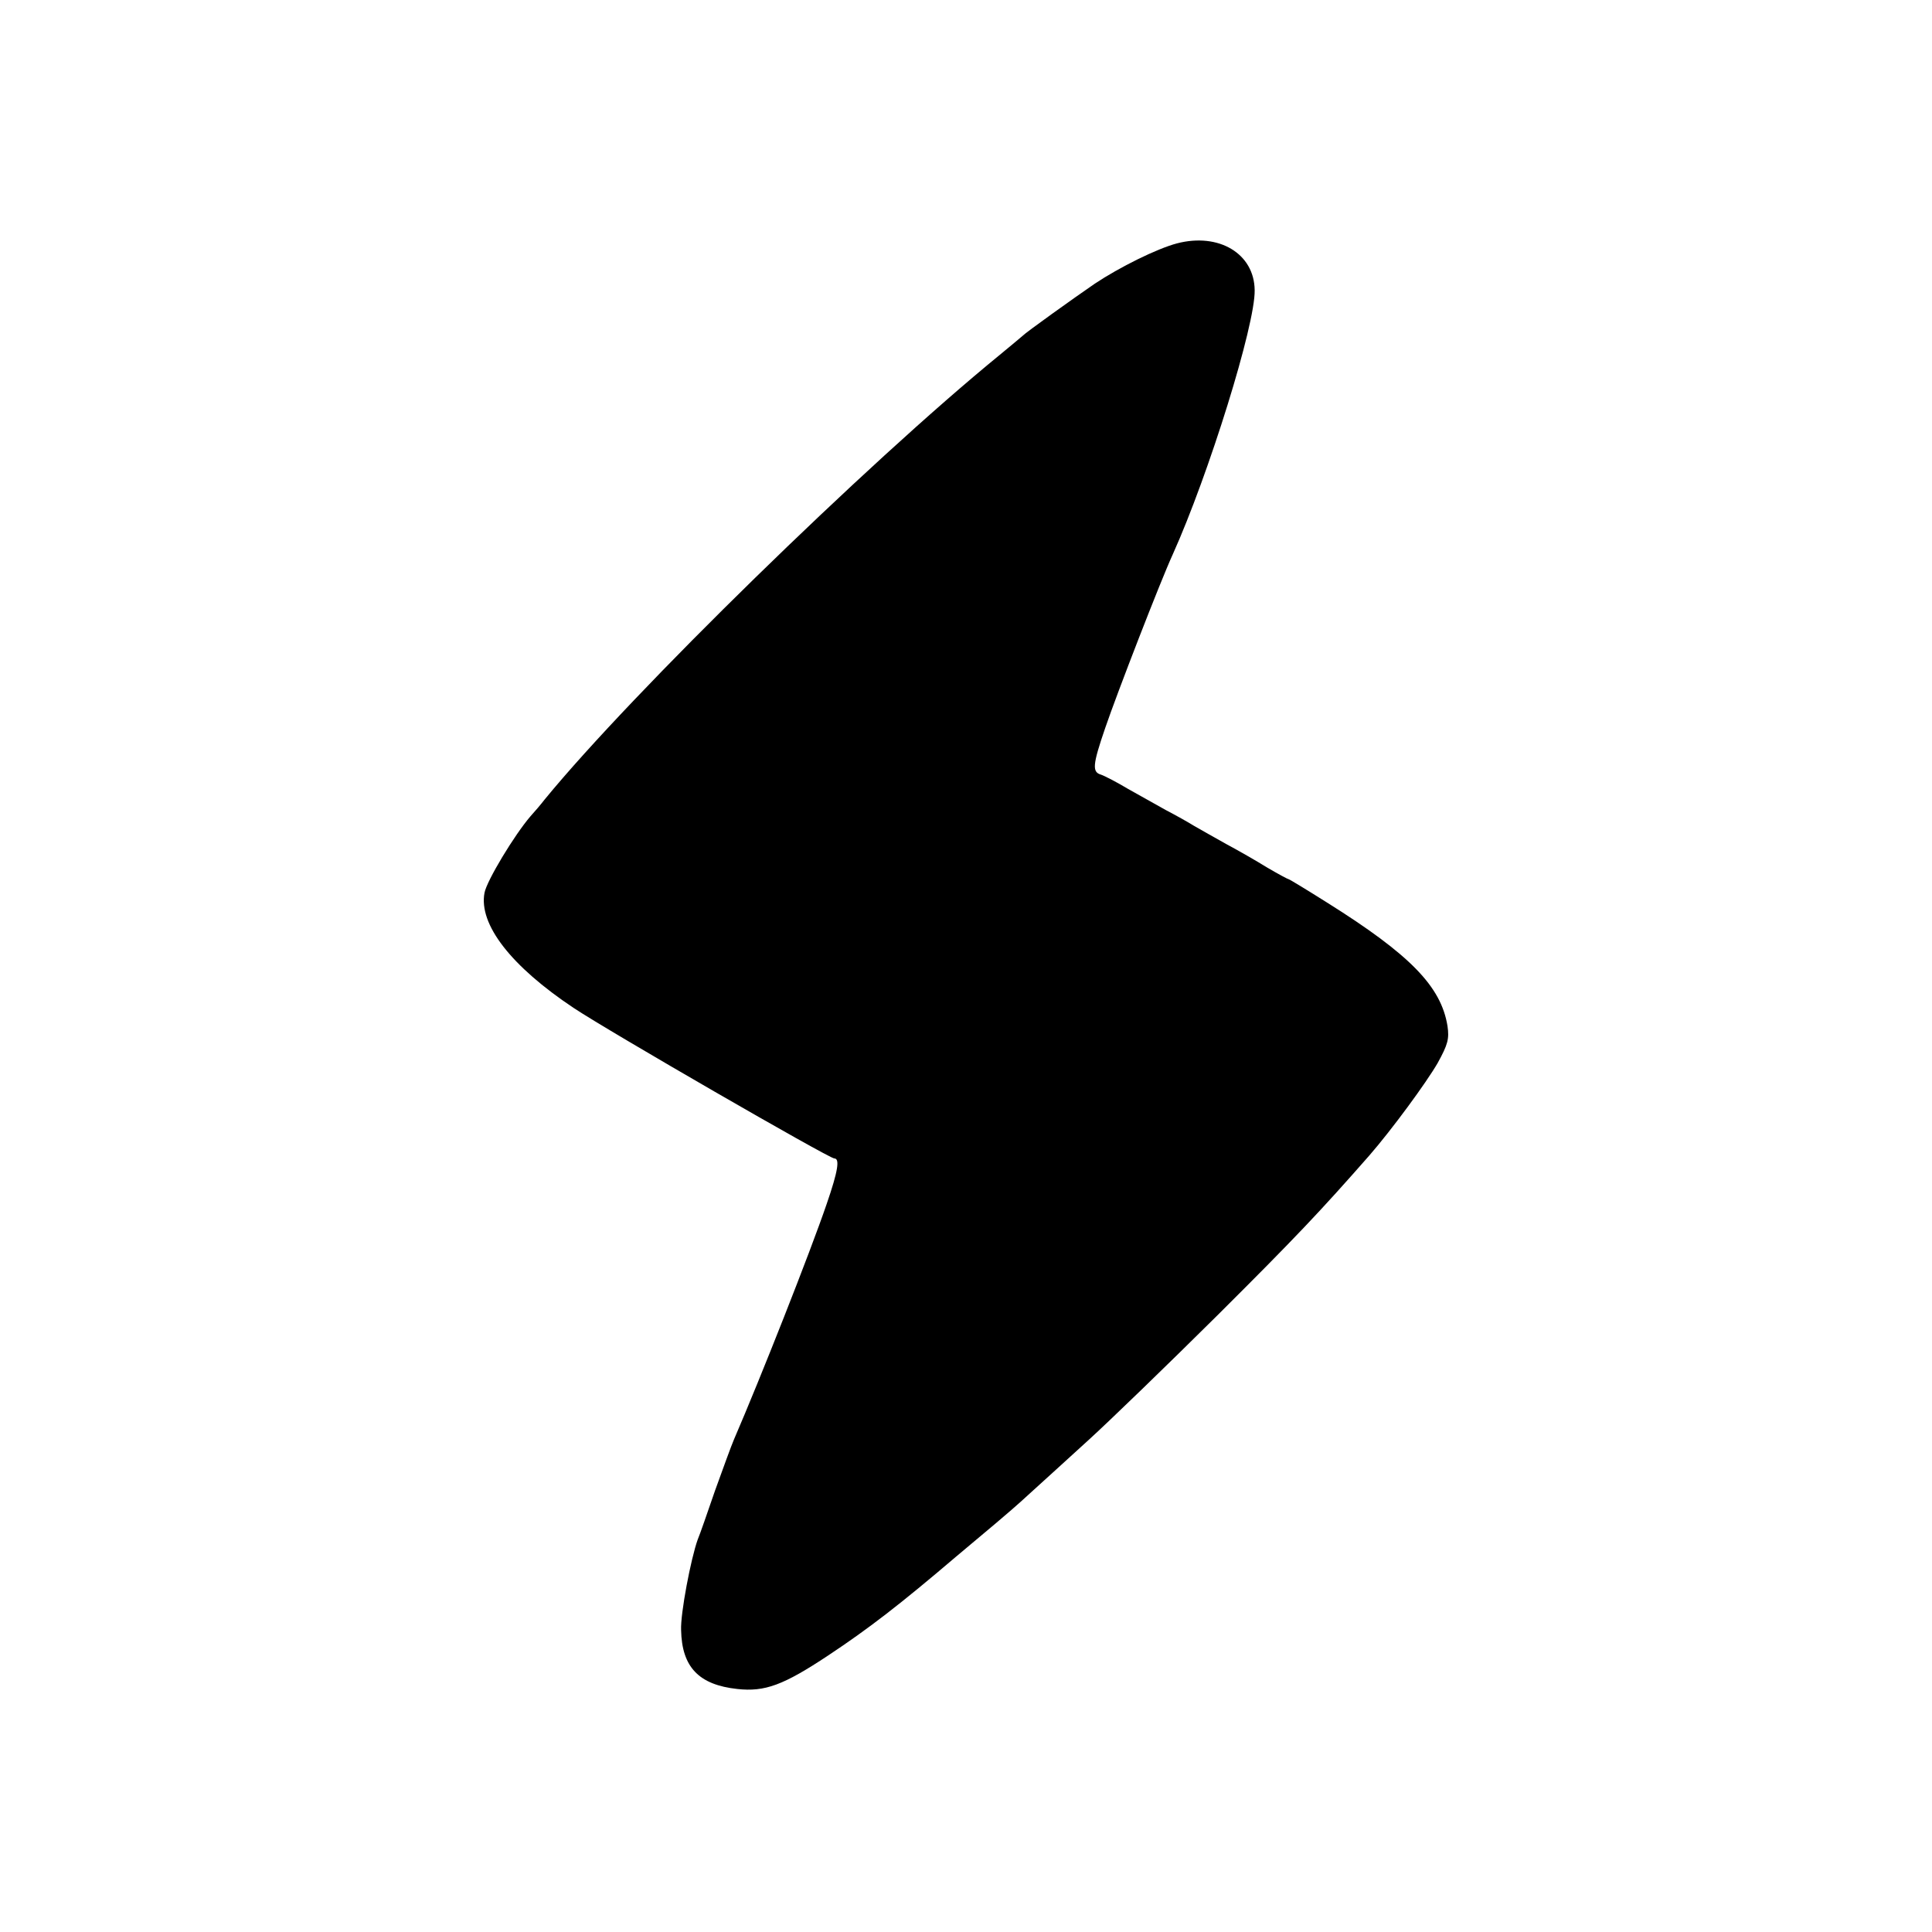
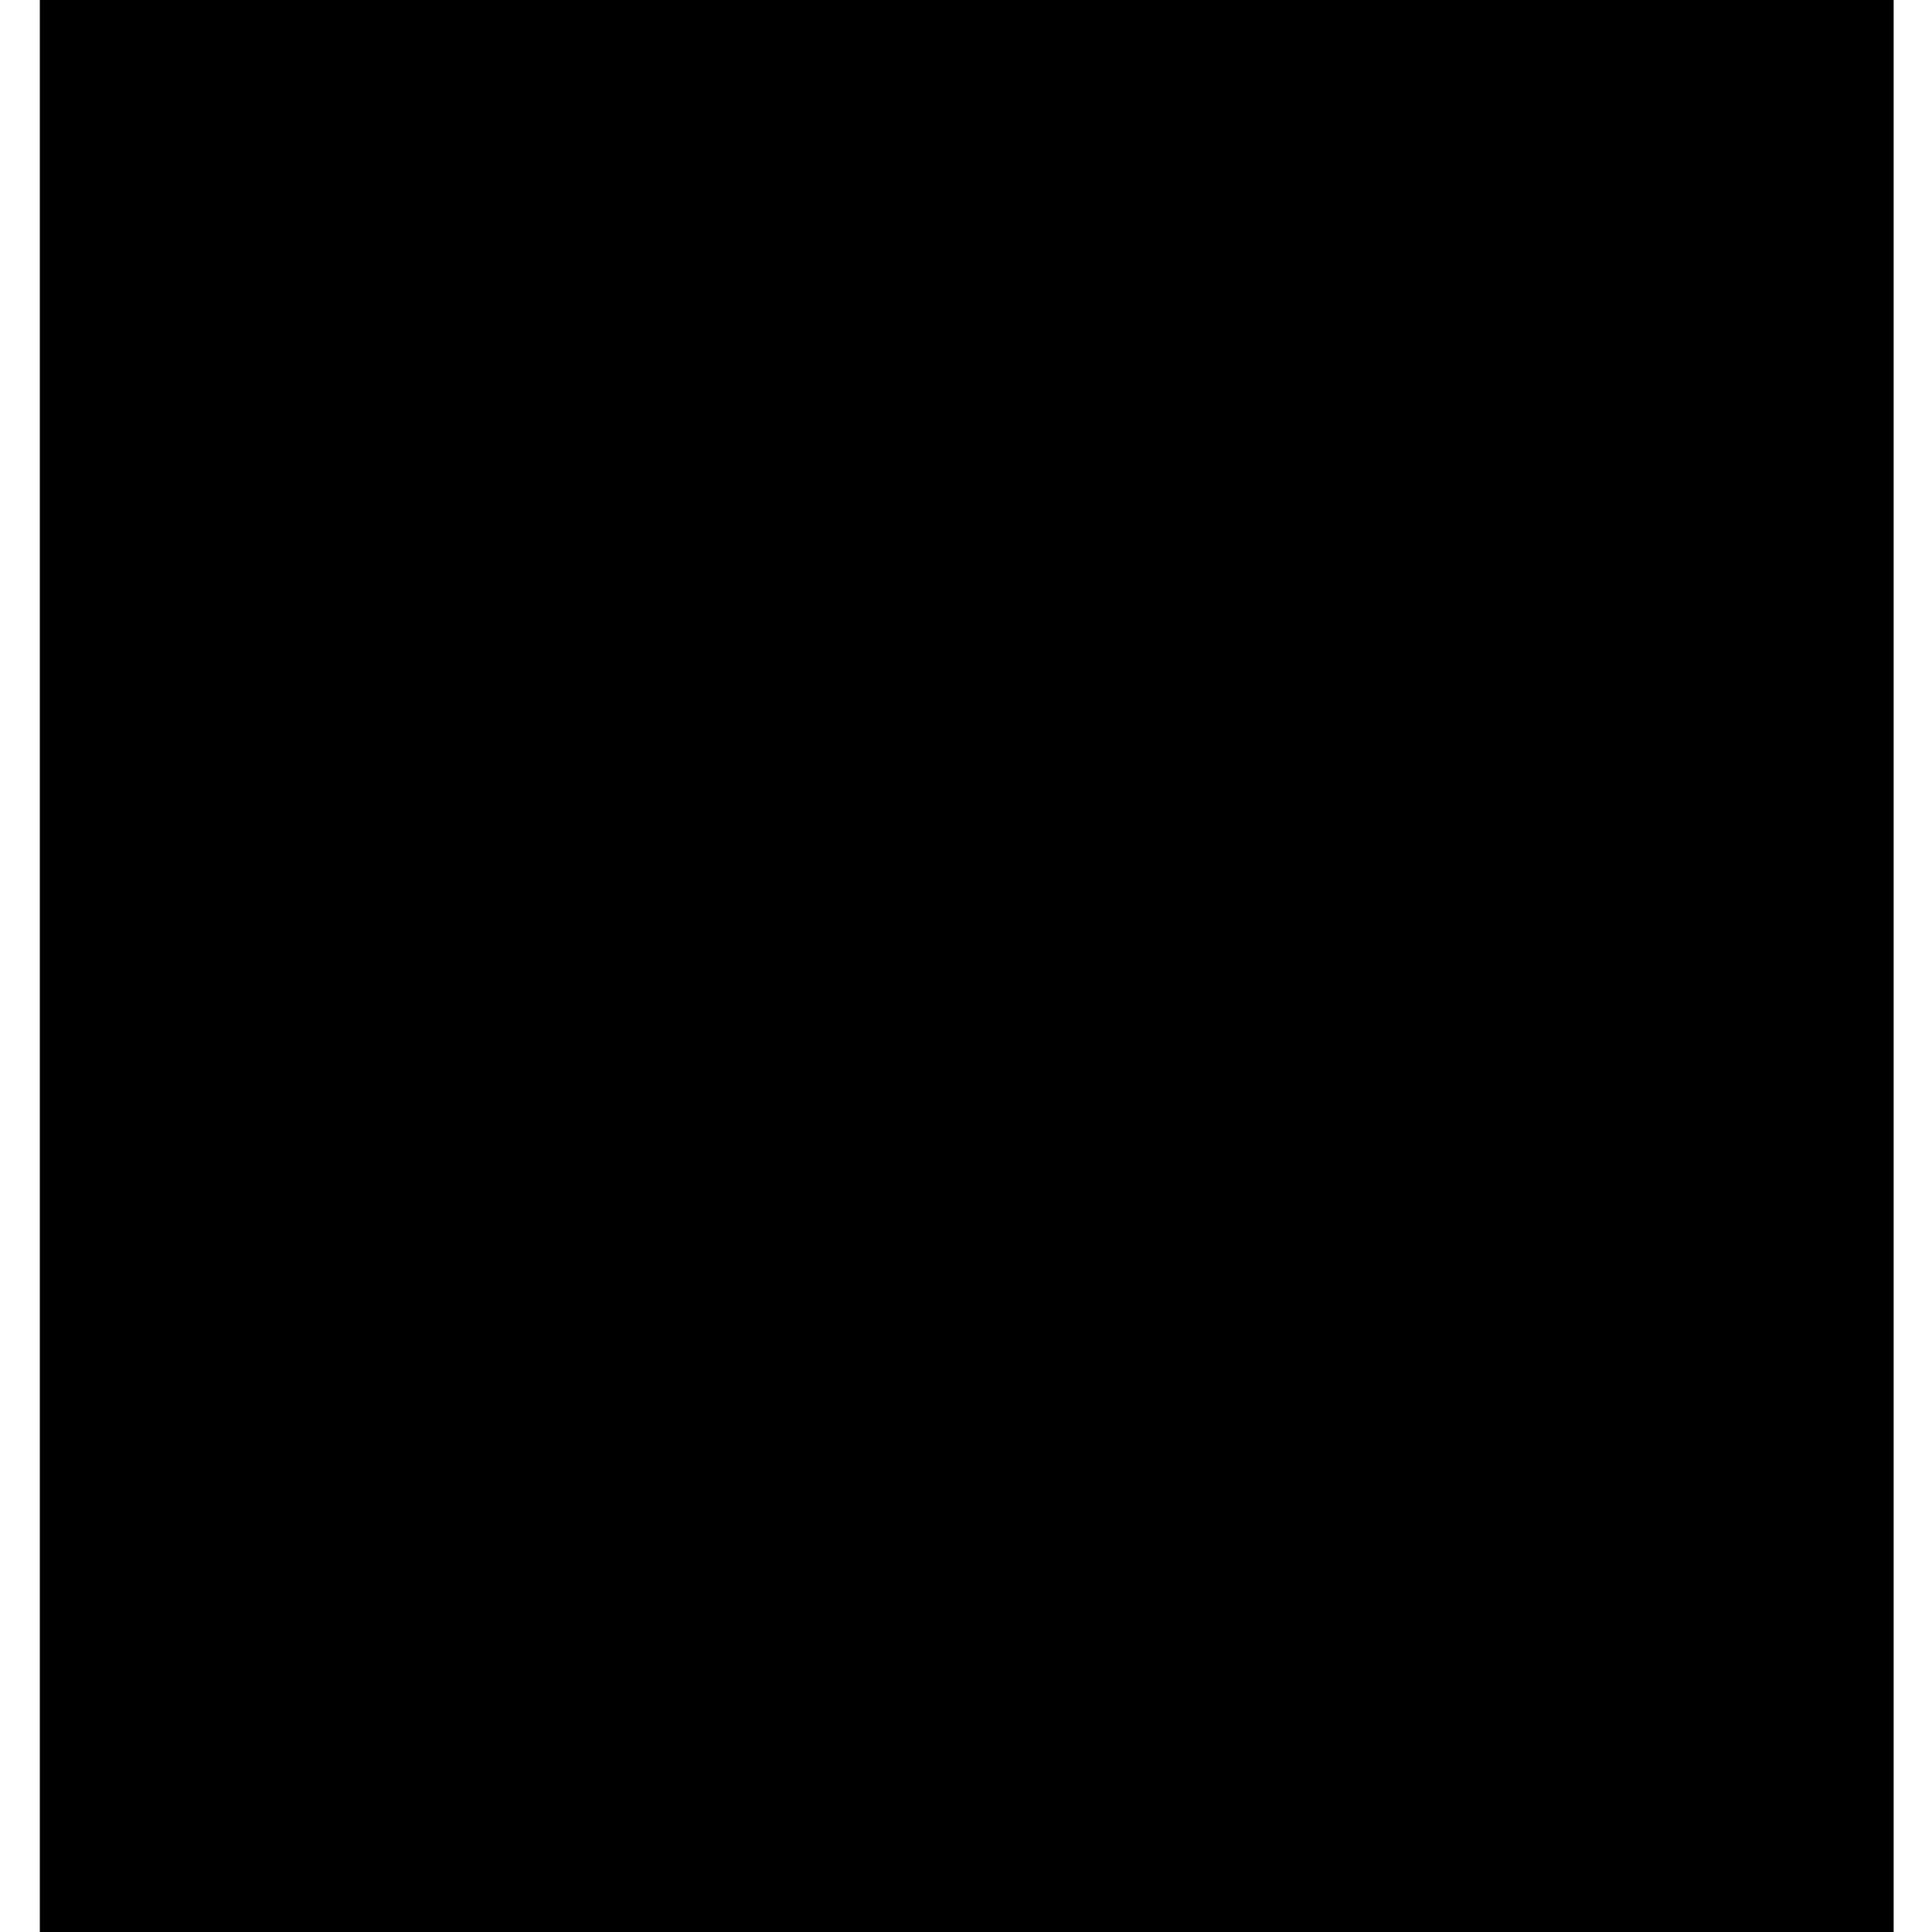
- <svg xmlns="http://www.w3.org/2000/svg" version="1.0" width="512pt" height="512pt" viewBox="0 0 512 512" preserveAspectRatio="xMidYMid meet">
-   <g transform="translate(0,512) scale(0.1,-0.1)" fill="#000000" stroke="none">
-     <path d="M3119 4475 c-53 -14 -152 -63 -218 -107 -54 -37 -184 -130 -191 -138 -3 -3 -30 -25 -60 -50 -355 -290 -974 -895 -1206 -1178 -10 -13 -27 -33 -38 -45 -43 -50 -116 -171 -122 -203 -16 -84 71 -195 236 -305 93 -62 677 -399 691 -399 15 0 10 -33 -20 -120 -44 -129 -176 -463 -246 -625 -7 -16 -29 -77 -50 -135 -20 -58 -40 -116 -46 -130 -18 -50 -46 -196 -44 -240 2 -98 47 -145 149 -156 73 -8 122 10 241 89 107 71 190 135 339 262 39 33 87 73 106 89 19 16 60 51 90 79 30 27 100 91 155 141 55 50 208 198 340 329 208 207 275 278 404 425 60 69 151 193 181 245 27 49 31 64 26 98 -17 105 -99 189 -319 327 -54 34 -100 62 -102 62 -2 0 -28 14 -57 31 -29 18 -78 46 -108 62 -30 17 -68 38 -85 48 -16 10 -50 29 -75 42 -25 14 -70 39 -100 56 -30 18 -63 35 -72 38 -24 7 -23 25 11 124 31 91 146 388 179 460 95 211 219 609 217 700 -1 97 -95 153 -206 124z" />
+ <svg xmlns="http://www.w3.org/2000/svg" version="1.0" width="1310pt" height="1310pt" viewBox="0 0 1310 1310" preserveAspectRatio="xMidYMid meet">
+   <g transform="translate(0,1310) scale(0.1,-0.1)" fill="#000000" stroke="none">
+     <path d="M270 6550 l0 -6550 6285 0 6285 0 0 6550 0 6550 -6285 0 -6285 0 0 -6550z" />
  </g>
</svg>
